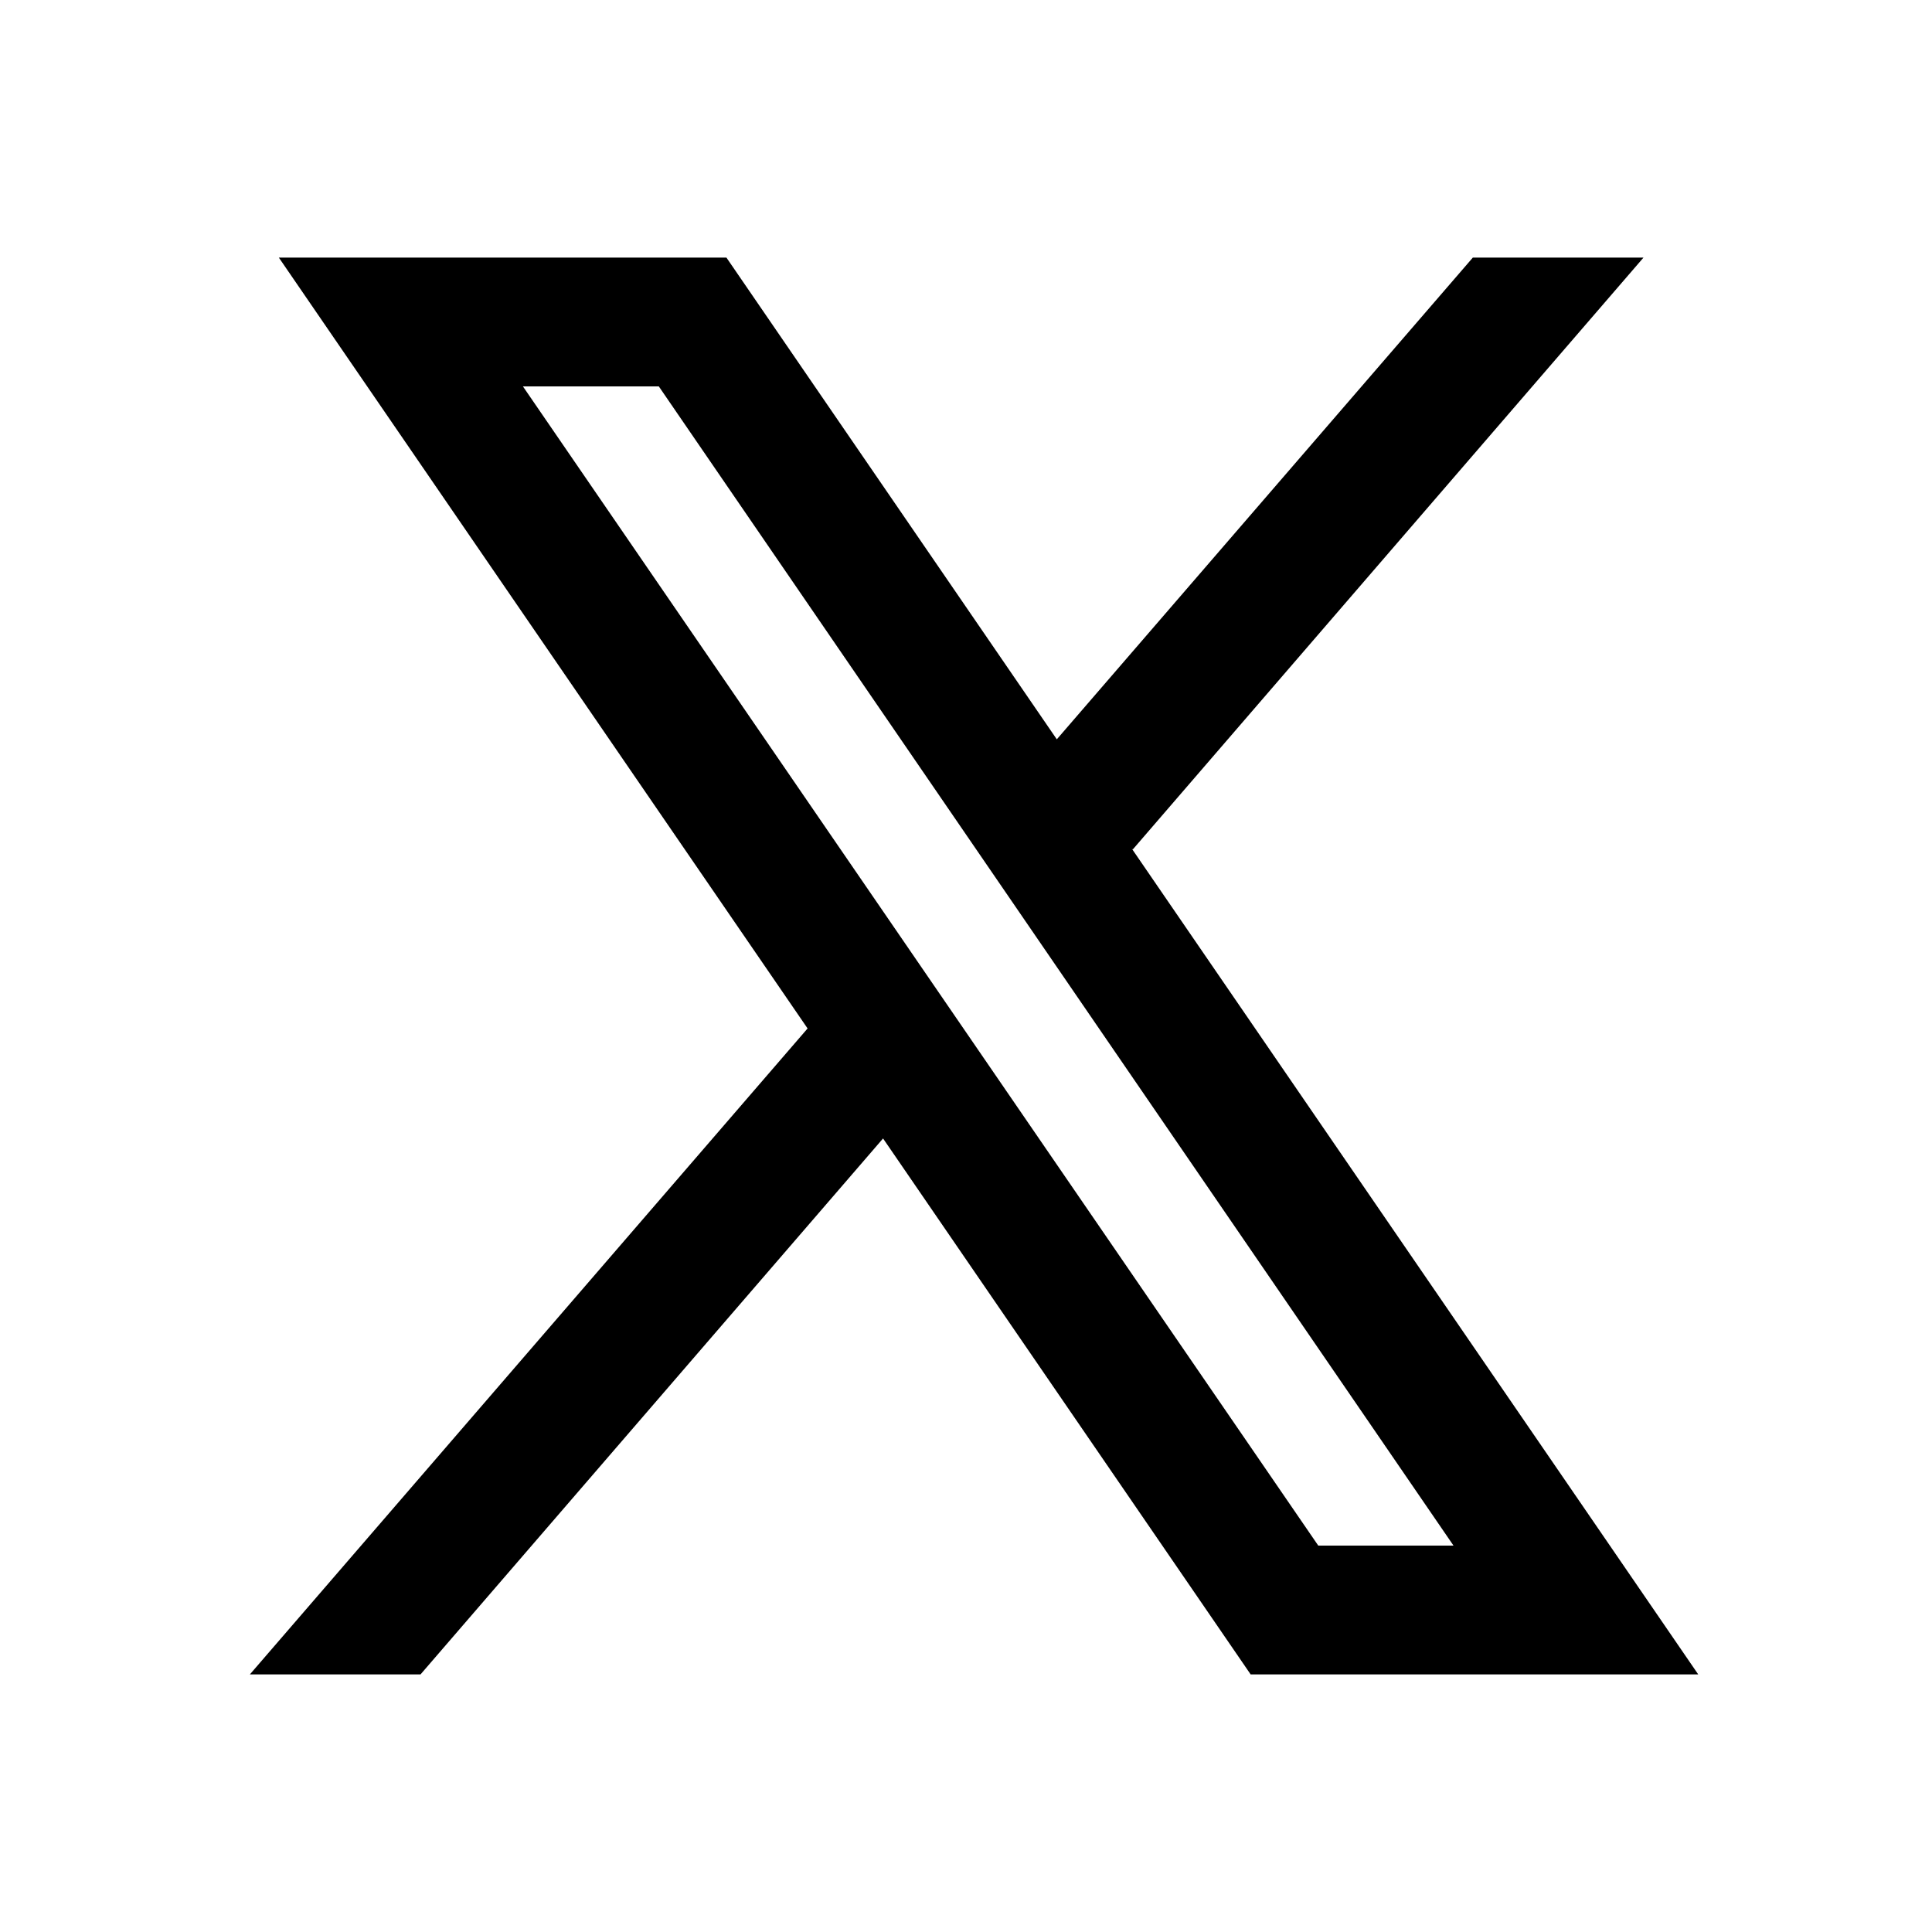
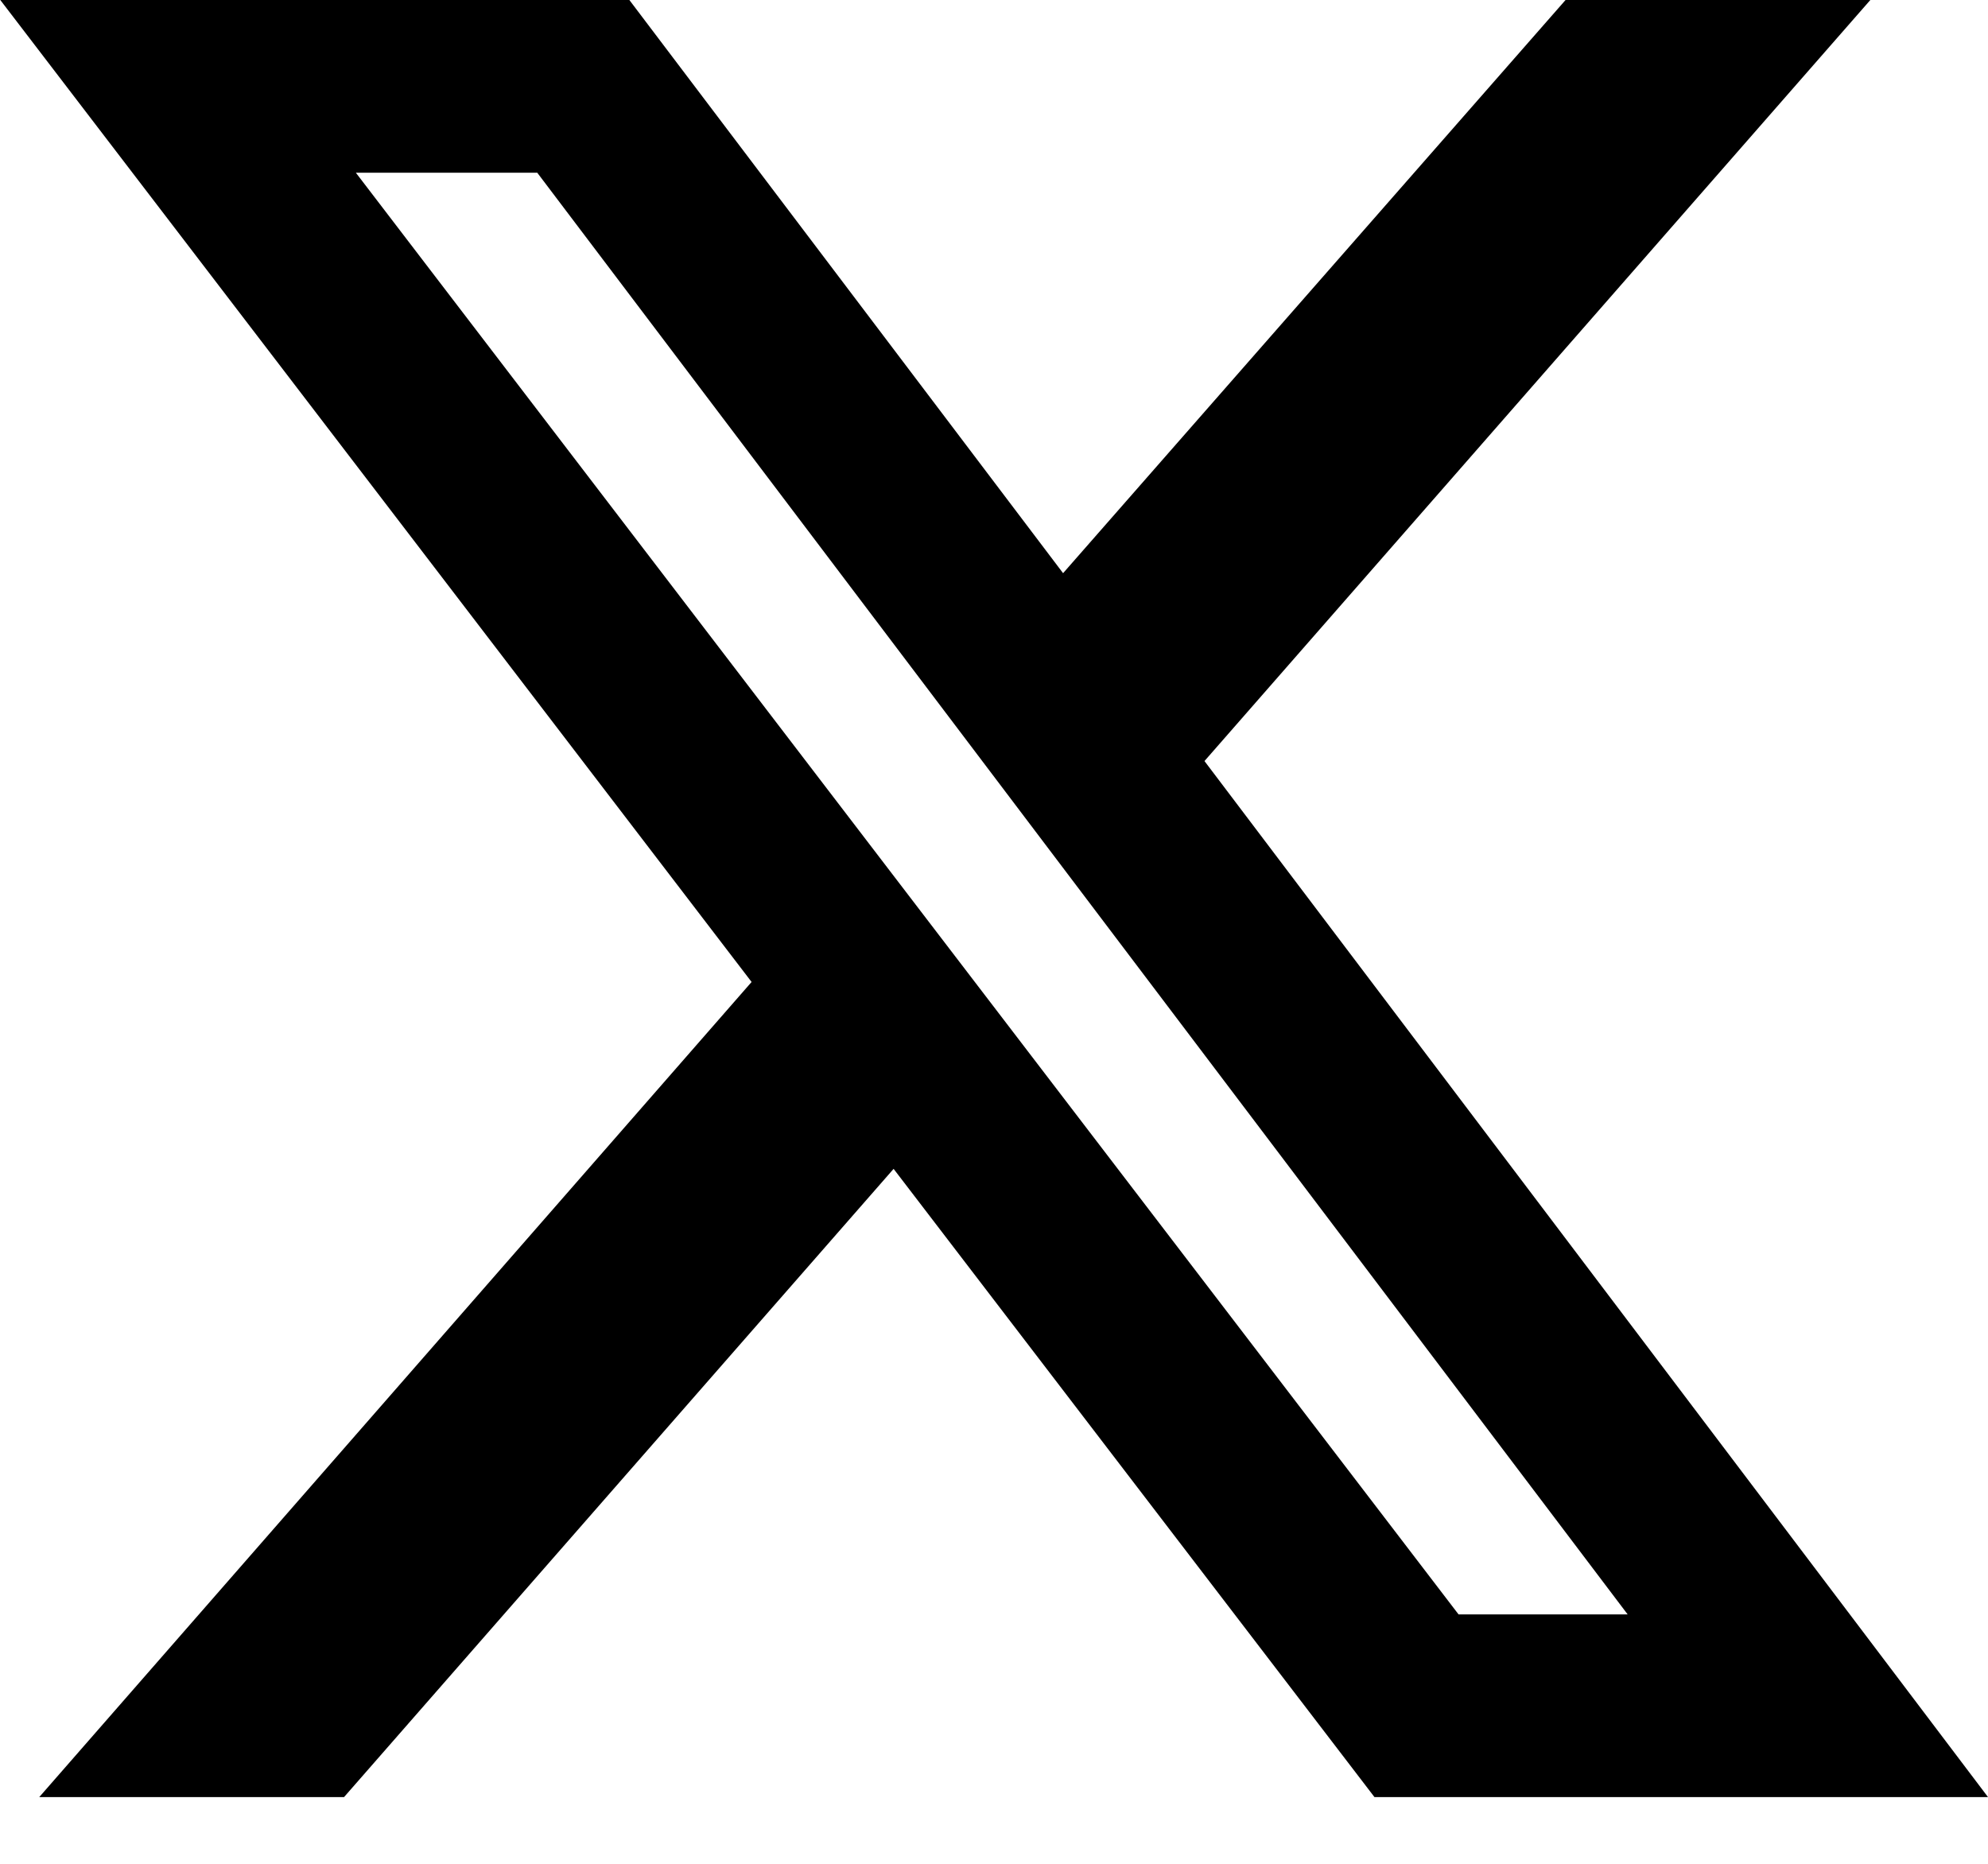
- <svg xmlns="http://www.w3.org/2000/svg" viewBox="0 0 30 30" width="480px" height="480px">
-   <path d="M26.37,26l-8.795-12.822l0.015,0.012L25.52,4h-2.65l-6.46,7.48L11.28,4H4.33l8.211,11.971L12.54,15.97L3.88,26h2.65 l7.182-8.322L19.42,26H26.37z M10.23,6l12.34,18h-2.1L8.12,6H10.23z" />
+ <svg xmlns="http://www.w3.org/2000/svg" viewBox="0 0 16 15">
+   <path d="M12.6 0h2.453L9.694 6.125 16 14.463h-4.938l-3.87-5.056-4.423 5.056H.316l5.733-6.56-6.052-7.91H5.06l3.496 4.62L12.6 0Zm-.86 12.993h1.36L4.324 1.39h-1.46l8.875 11.603Z" />
</svg>
